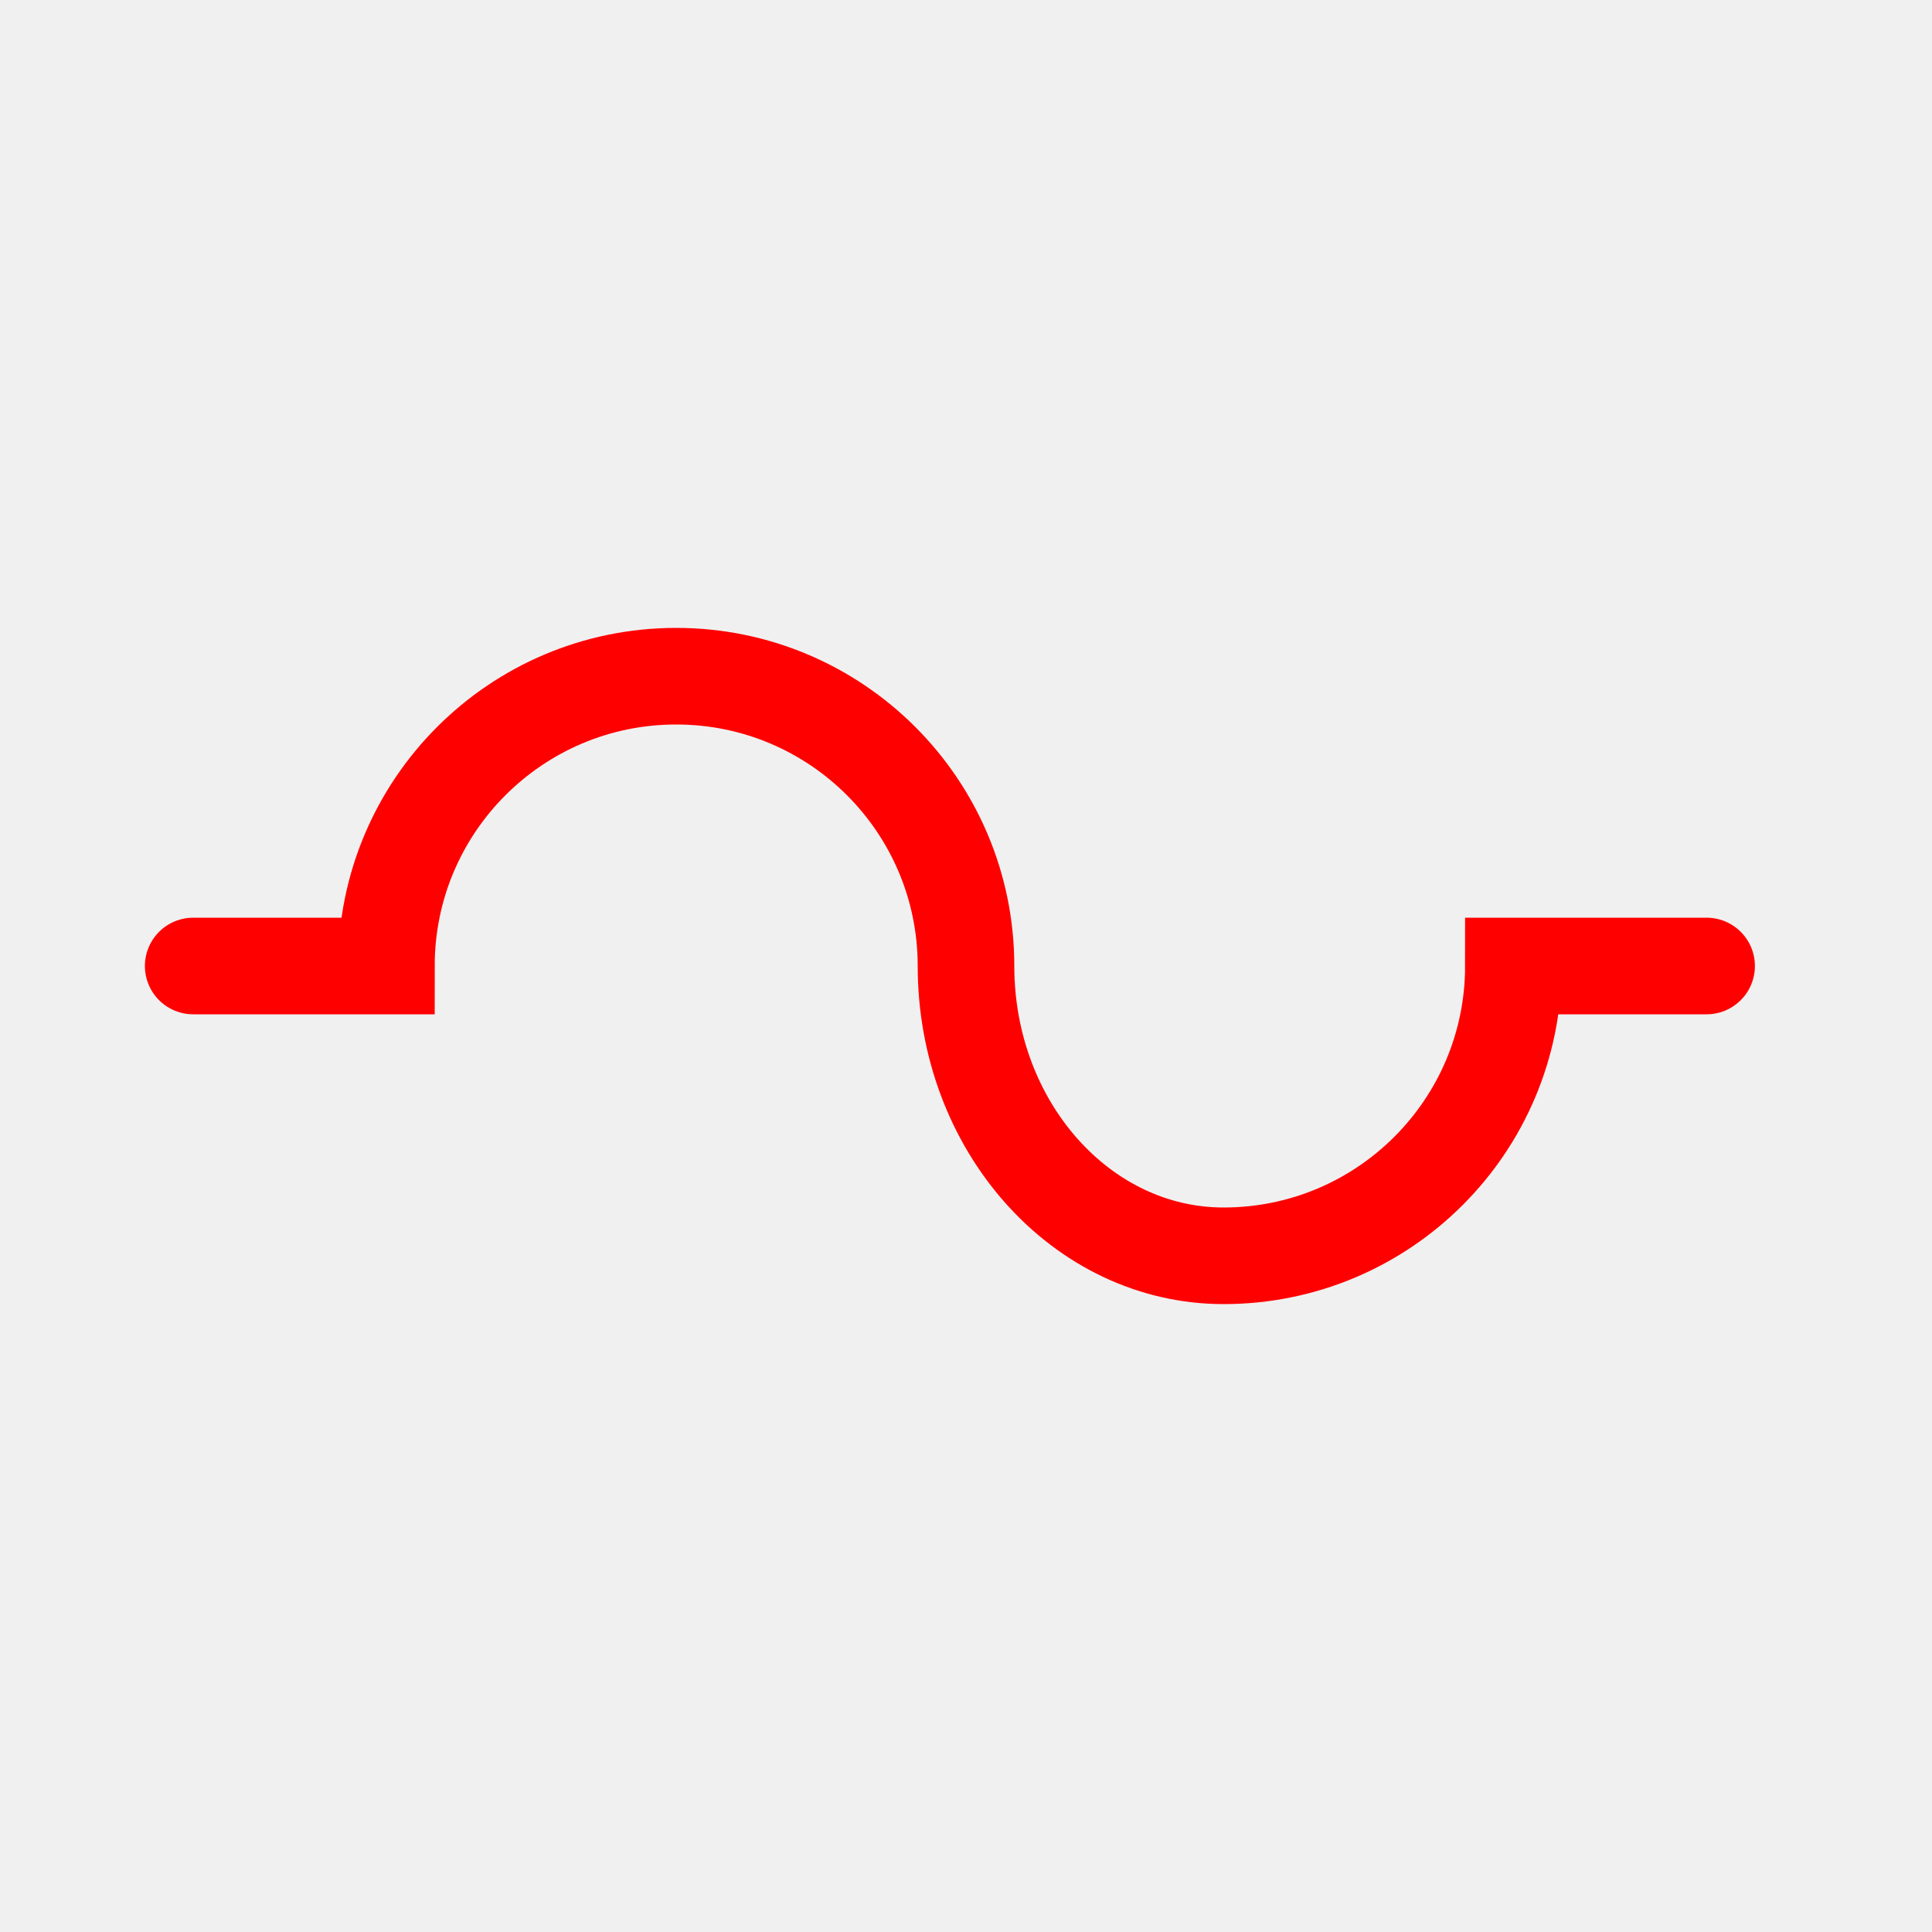
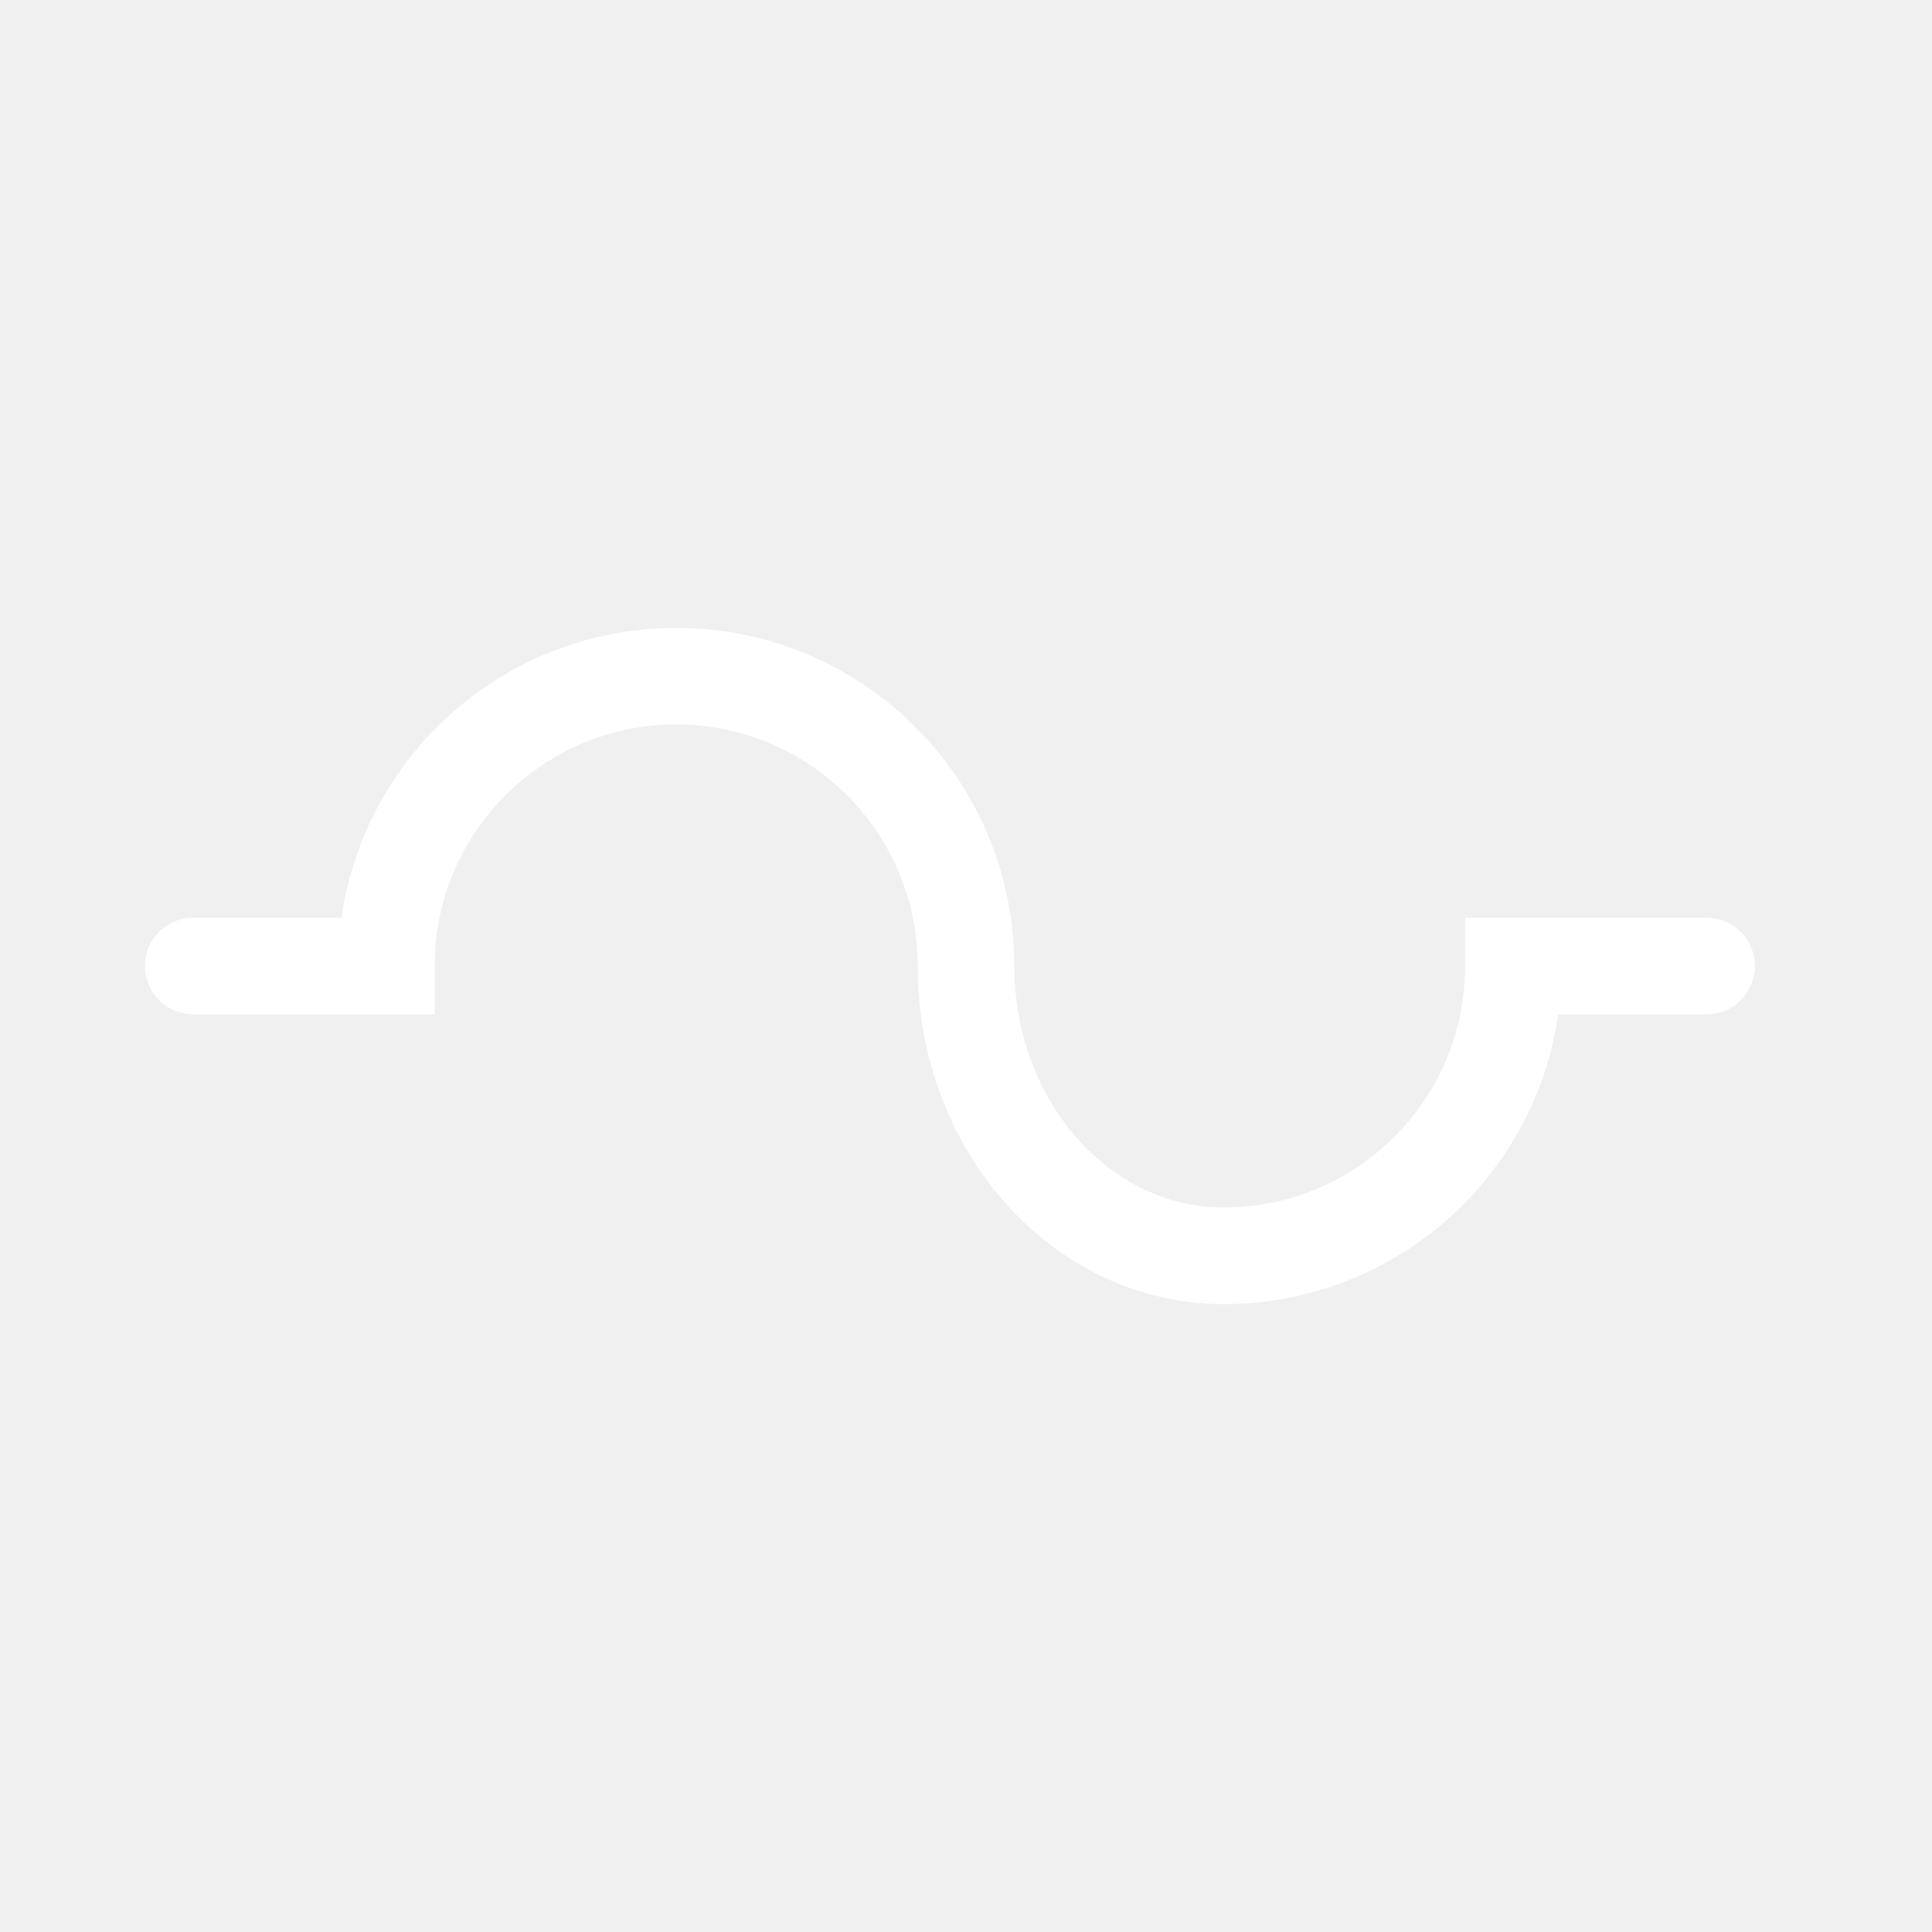
- <svg xmlns="http://www.w3.org/2000/svg" width="30px" height="30px" baseProfile="full" version="1.1" stroke="red" stroke-width="1.5" fill="none">
+ <svg xmlns="http://www.w3.org/2000/svg" width="30px" height="30px" baseProfile="full" version="1.1" stroke="white" stroke-width="1.5" fill="none">
  <path stroke-linecap="round" d="M3,15 l3,0 a4.5,-4.5 0 0,1 4.5,-4.5 a4.5,4.5 0 0,1 4.5,4.5 a4.0,4.5 0 0,0 4.0,4.5 a4.5,-4.5 0 0,0 4.5,-4.5 l3,0 " />
</svg>
